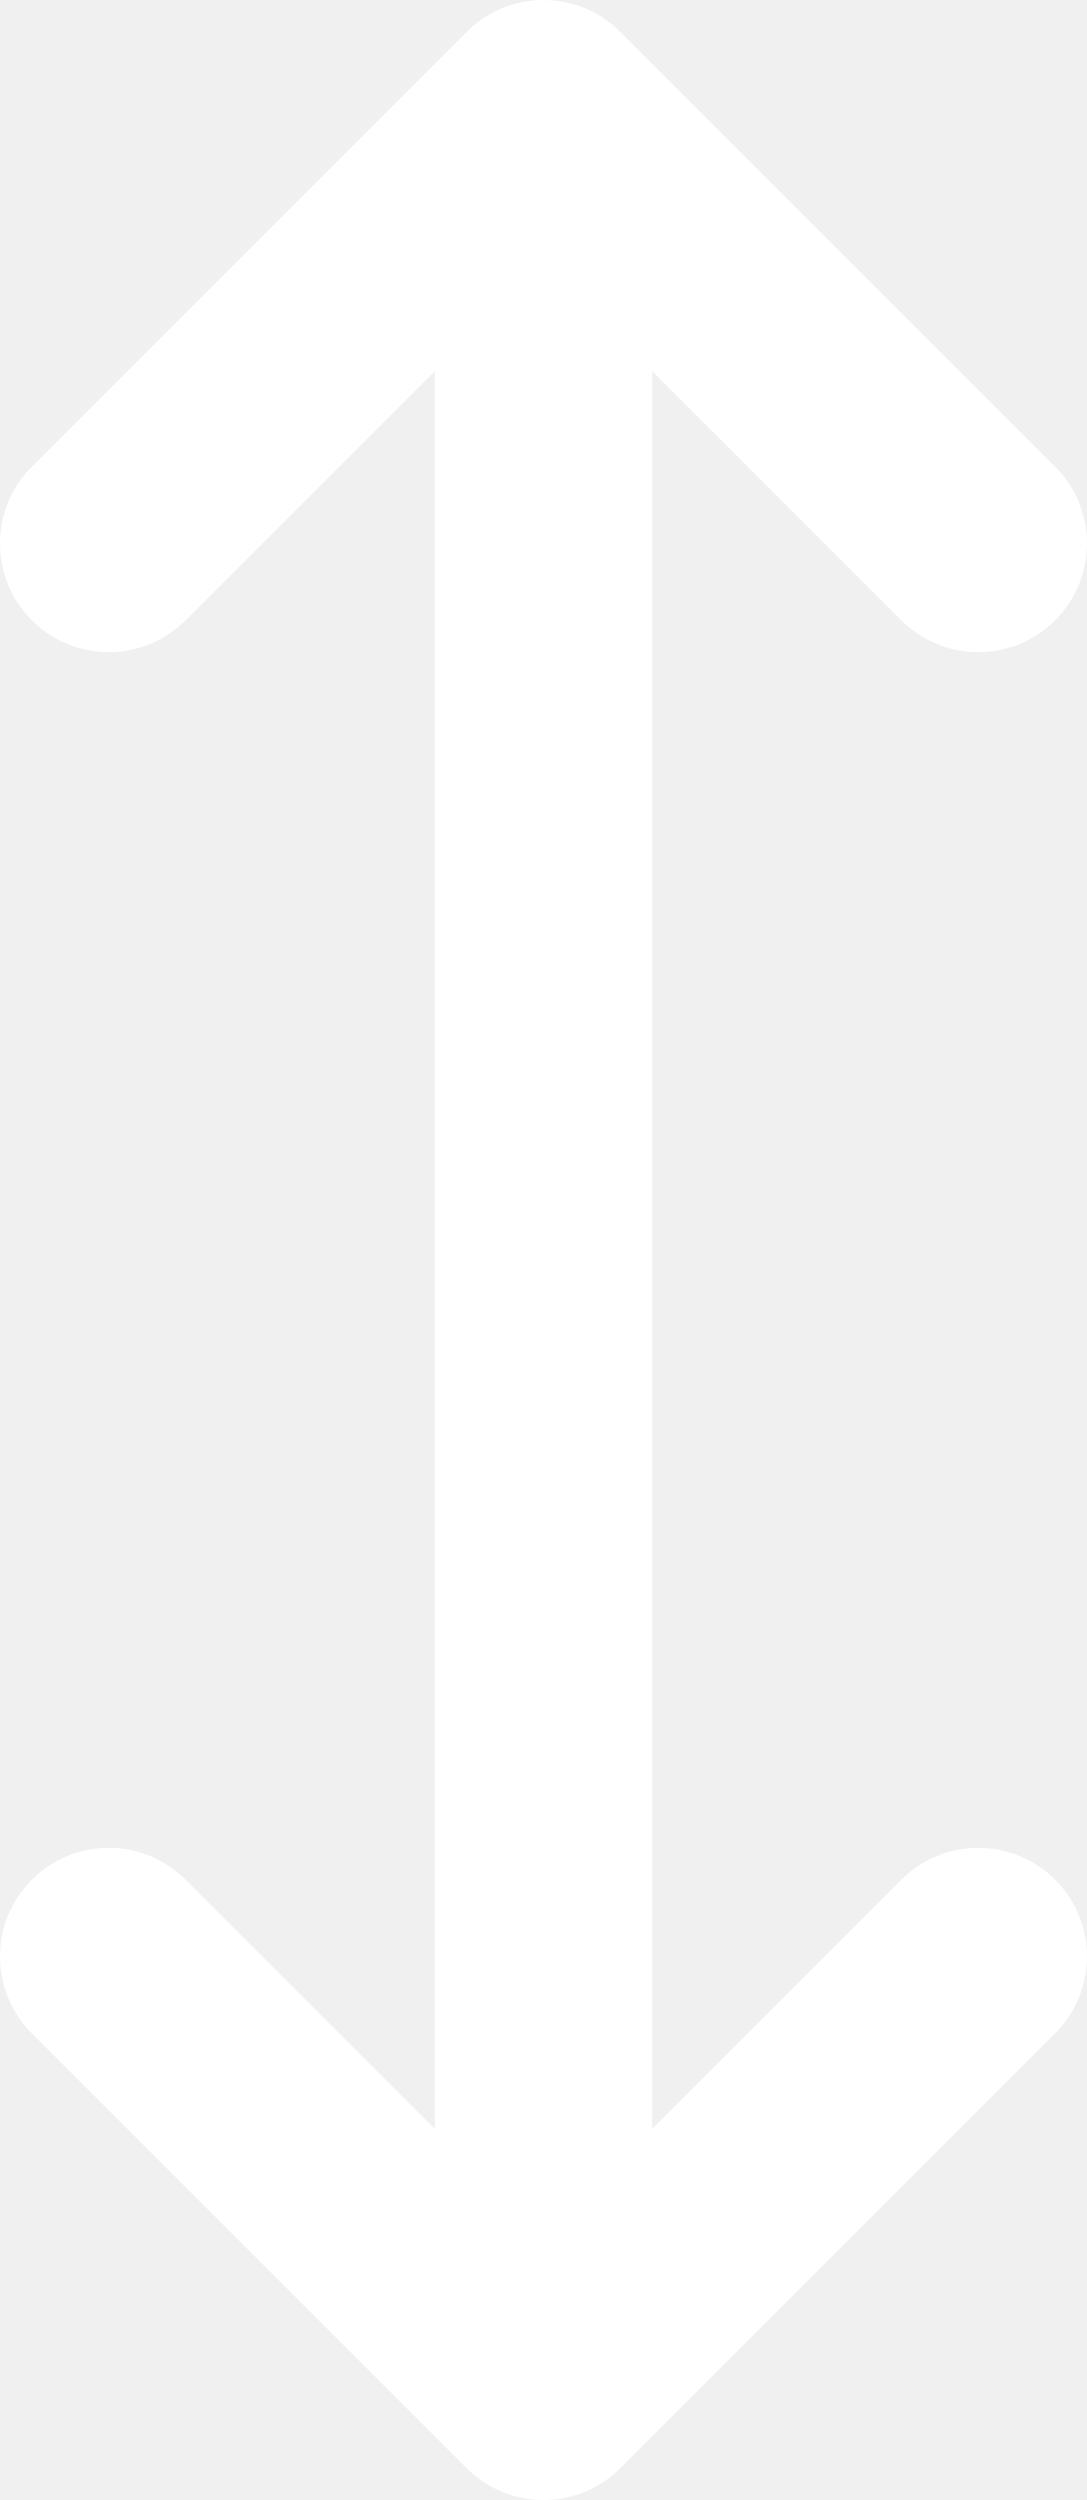
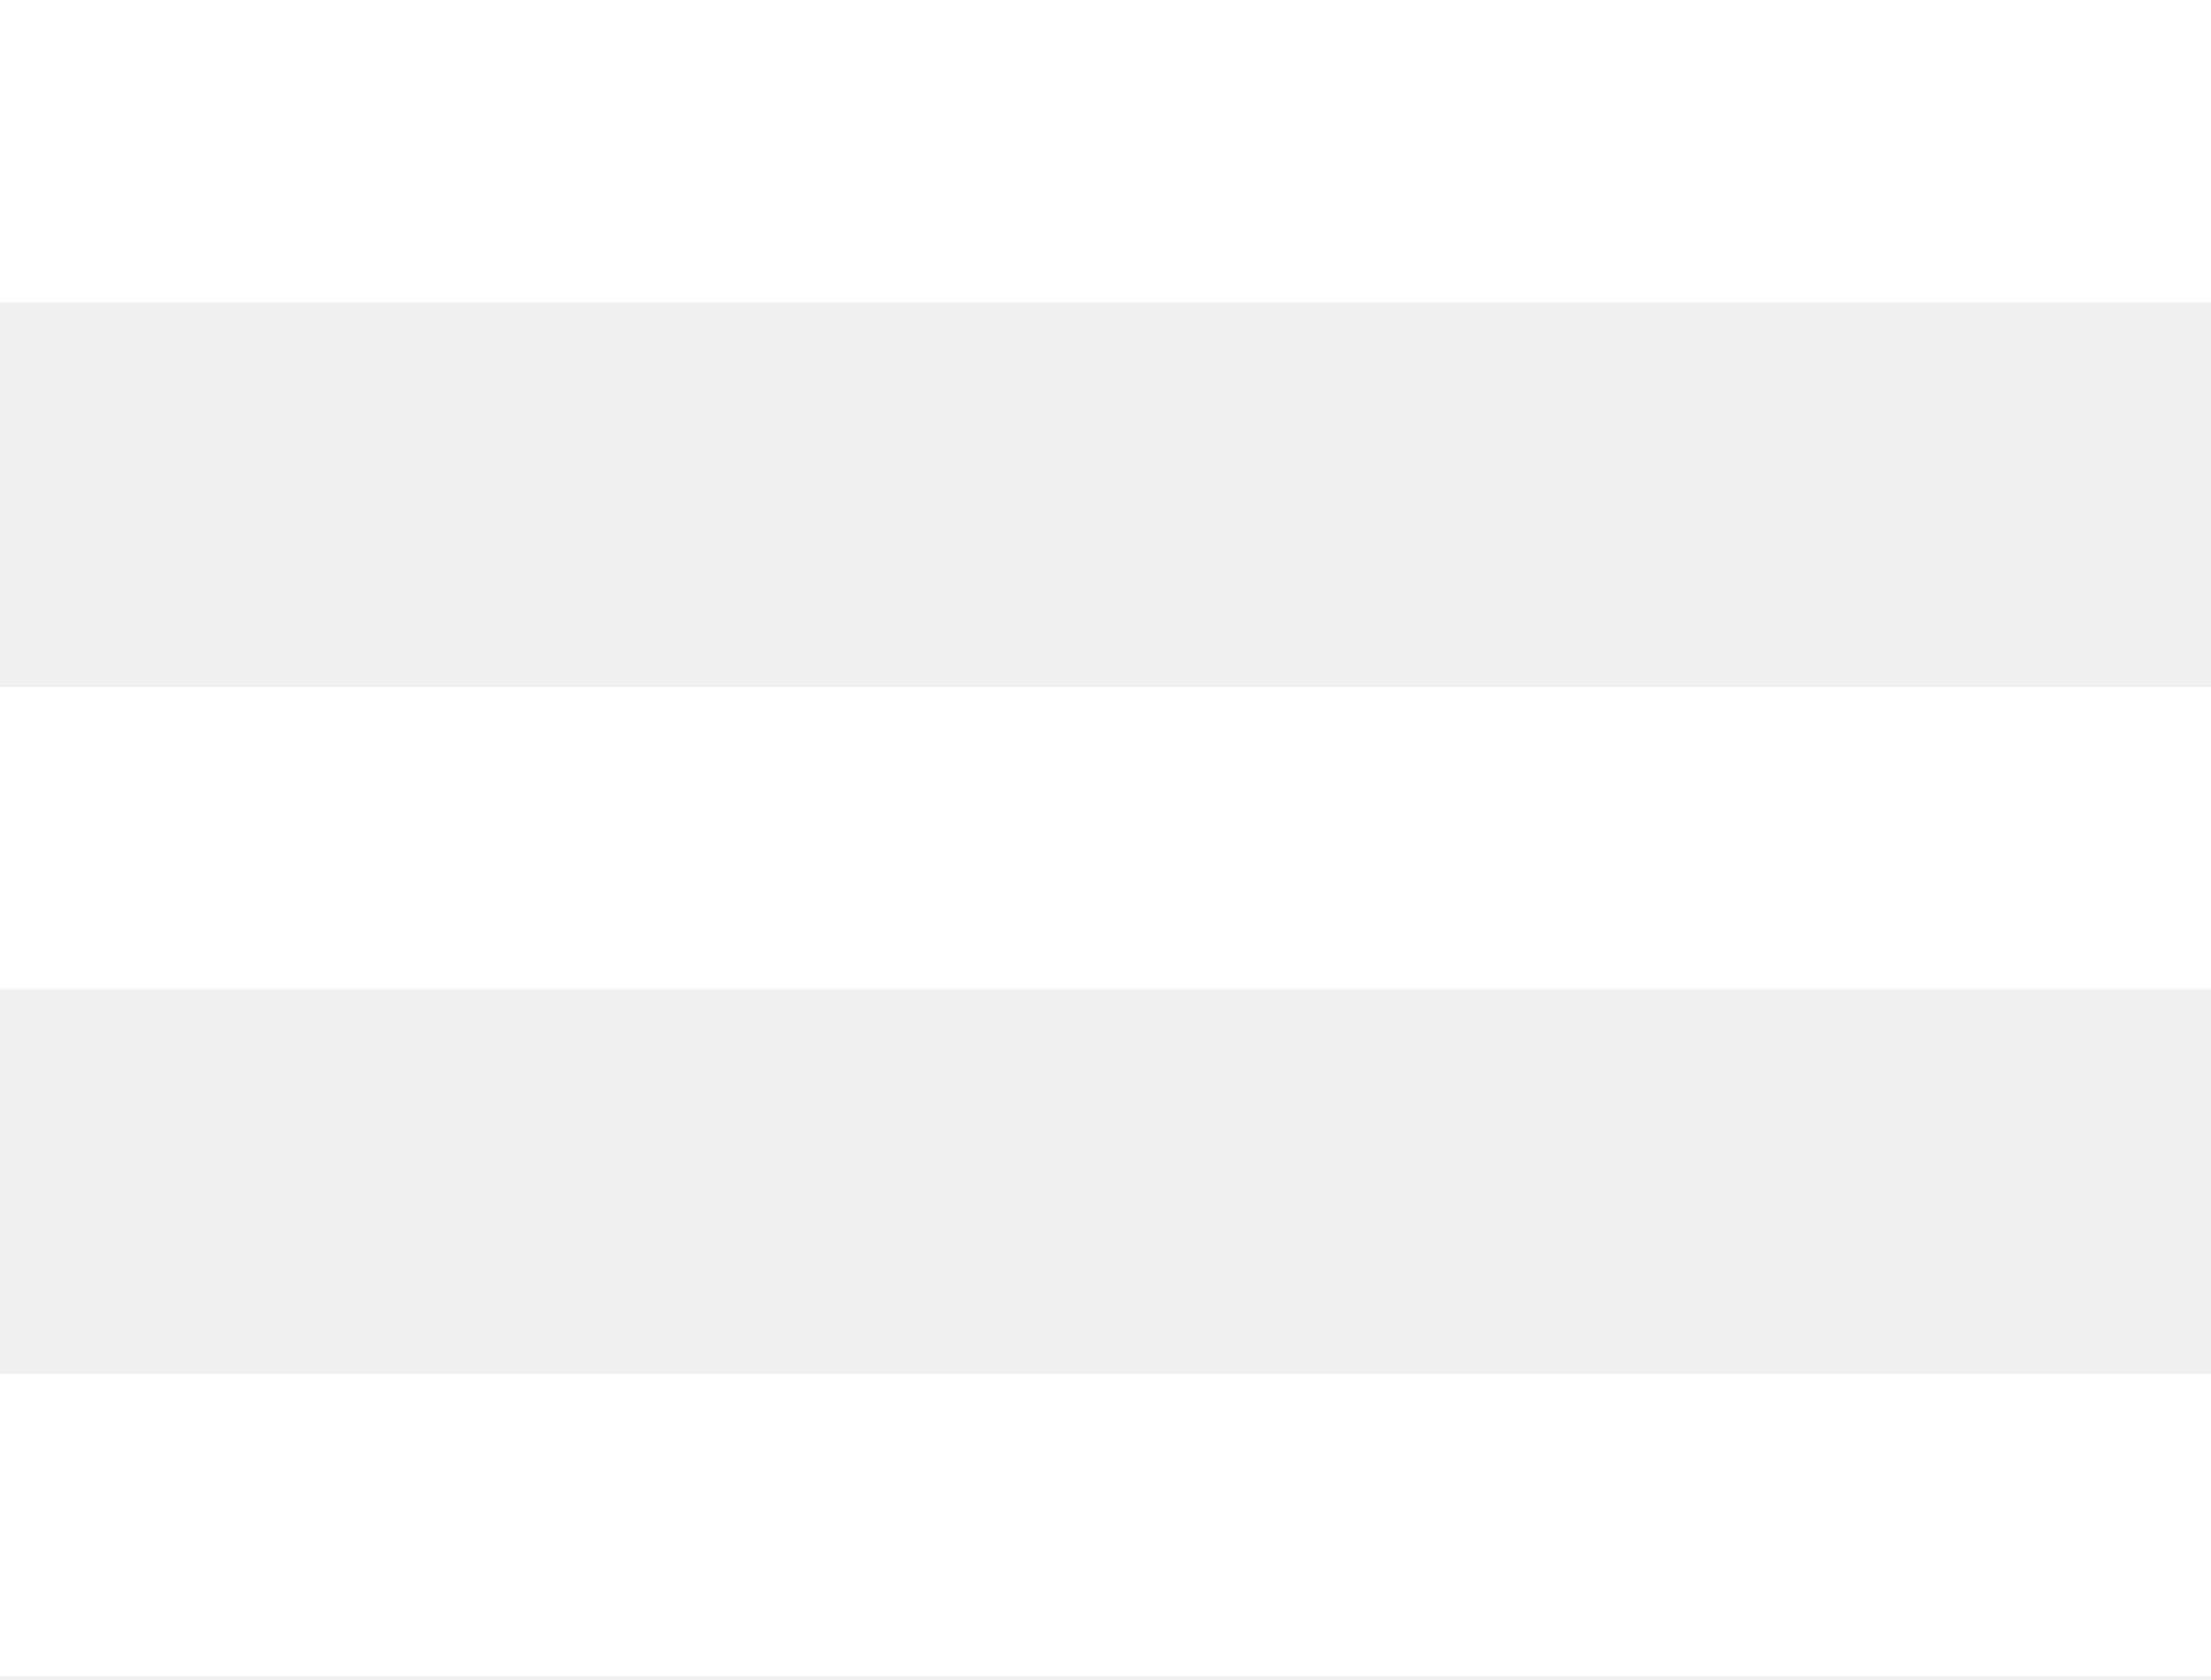
- <svg xmlns="http://www.w3.org/2000/svg" class="handle" viewBox="0 0 10 23">
-   <polyline points="1 5 5 1 9 5" style="fill:none;stroke:#fff;stroke-linecap:round;stroke-linejoin:round;stroke-width:2px" />
-   <polyline points="9 18 5 22 1 18" style="fill:none;stroke:#fff;stroke-linecap:round;stroke-linejoin:round;stroke-width:2px" />
-   <line x1="5" y1="1.5" x2="5" y2="21.5" style="fill:none;stroke:#fff;stroke-linecap:round;stroke-linejoin:round;stroke-width:2px" />
+ <svg xmlns="http://www.w3.org/2000/svg" class="handle" viewBox="0 0 100 76" version="1.1" xml:space="preserve" style="fill-rule:evenodd;clip-rule:evenodd;stroke-linejoin:round;stroke-miterlimit:1.414;">
+   <path d="M100,44.751l-100,0l0,-13.672l100,0l0,13.672ZM100,0l-100,0l0,13.672l100,0l0,-13.672ZM100,62.158l-100,0l0,13.672l100,0l0,-13.672Z" style="fill:#fff;fill-rule:nonzero;" />
</svg>
